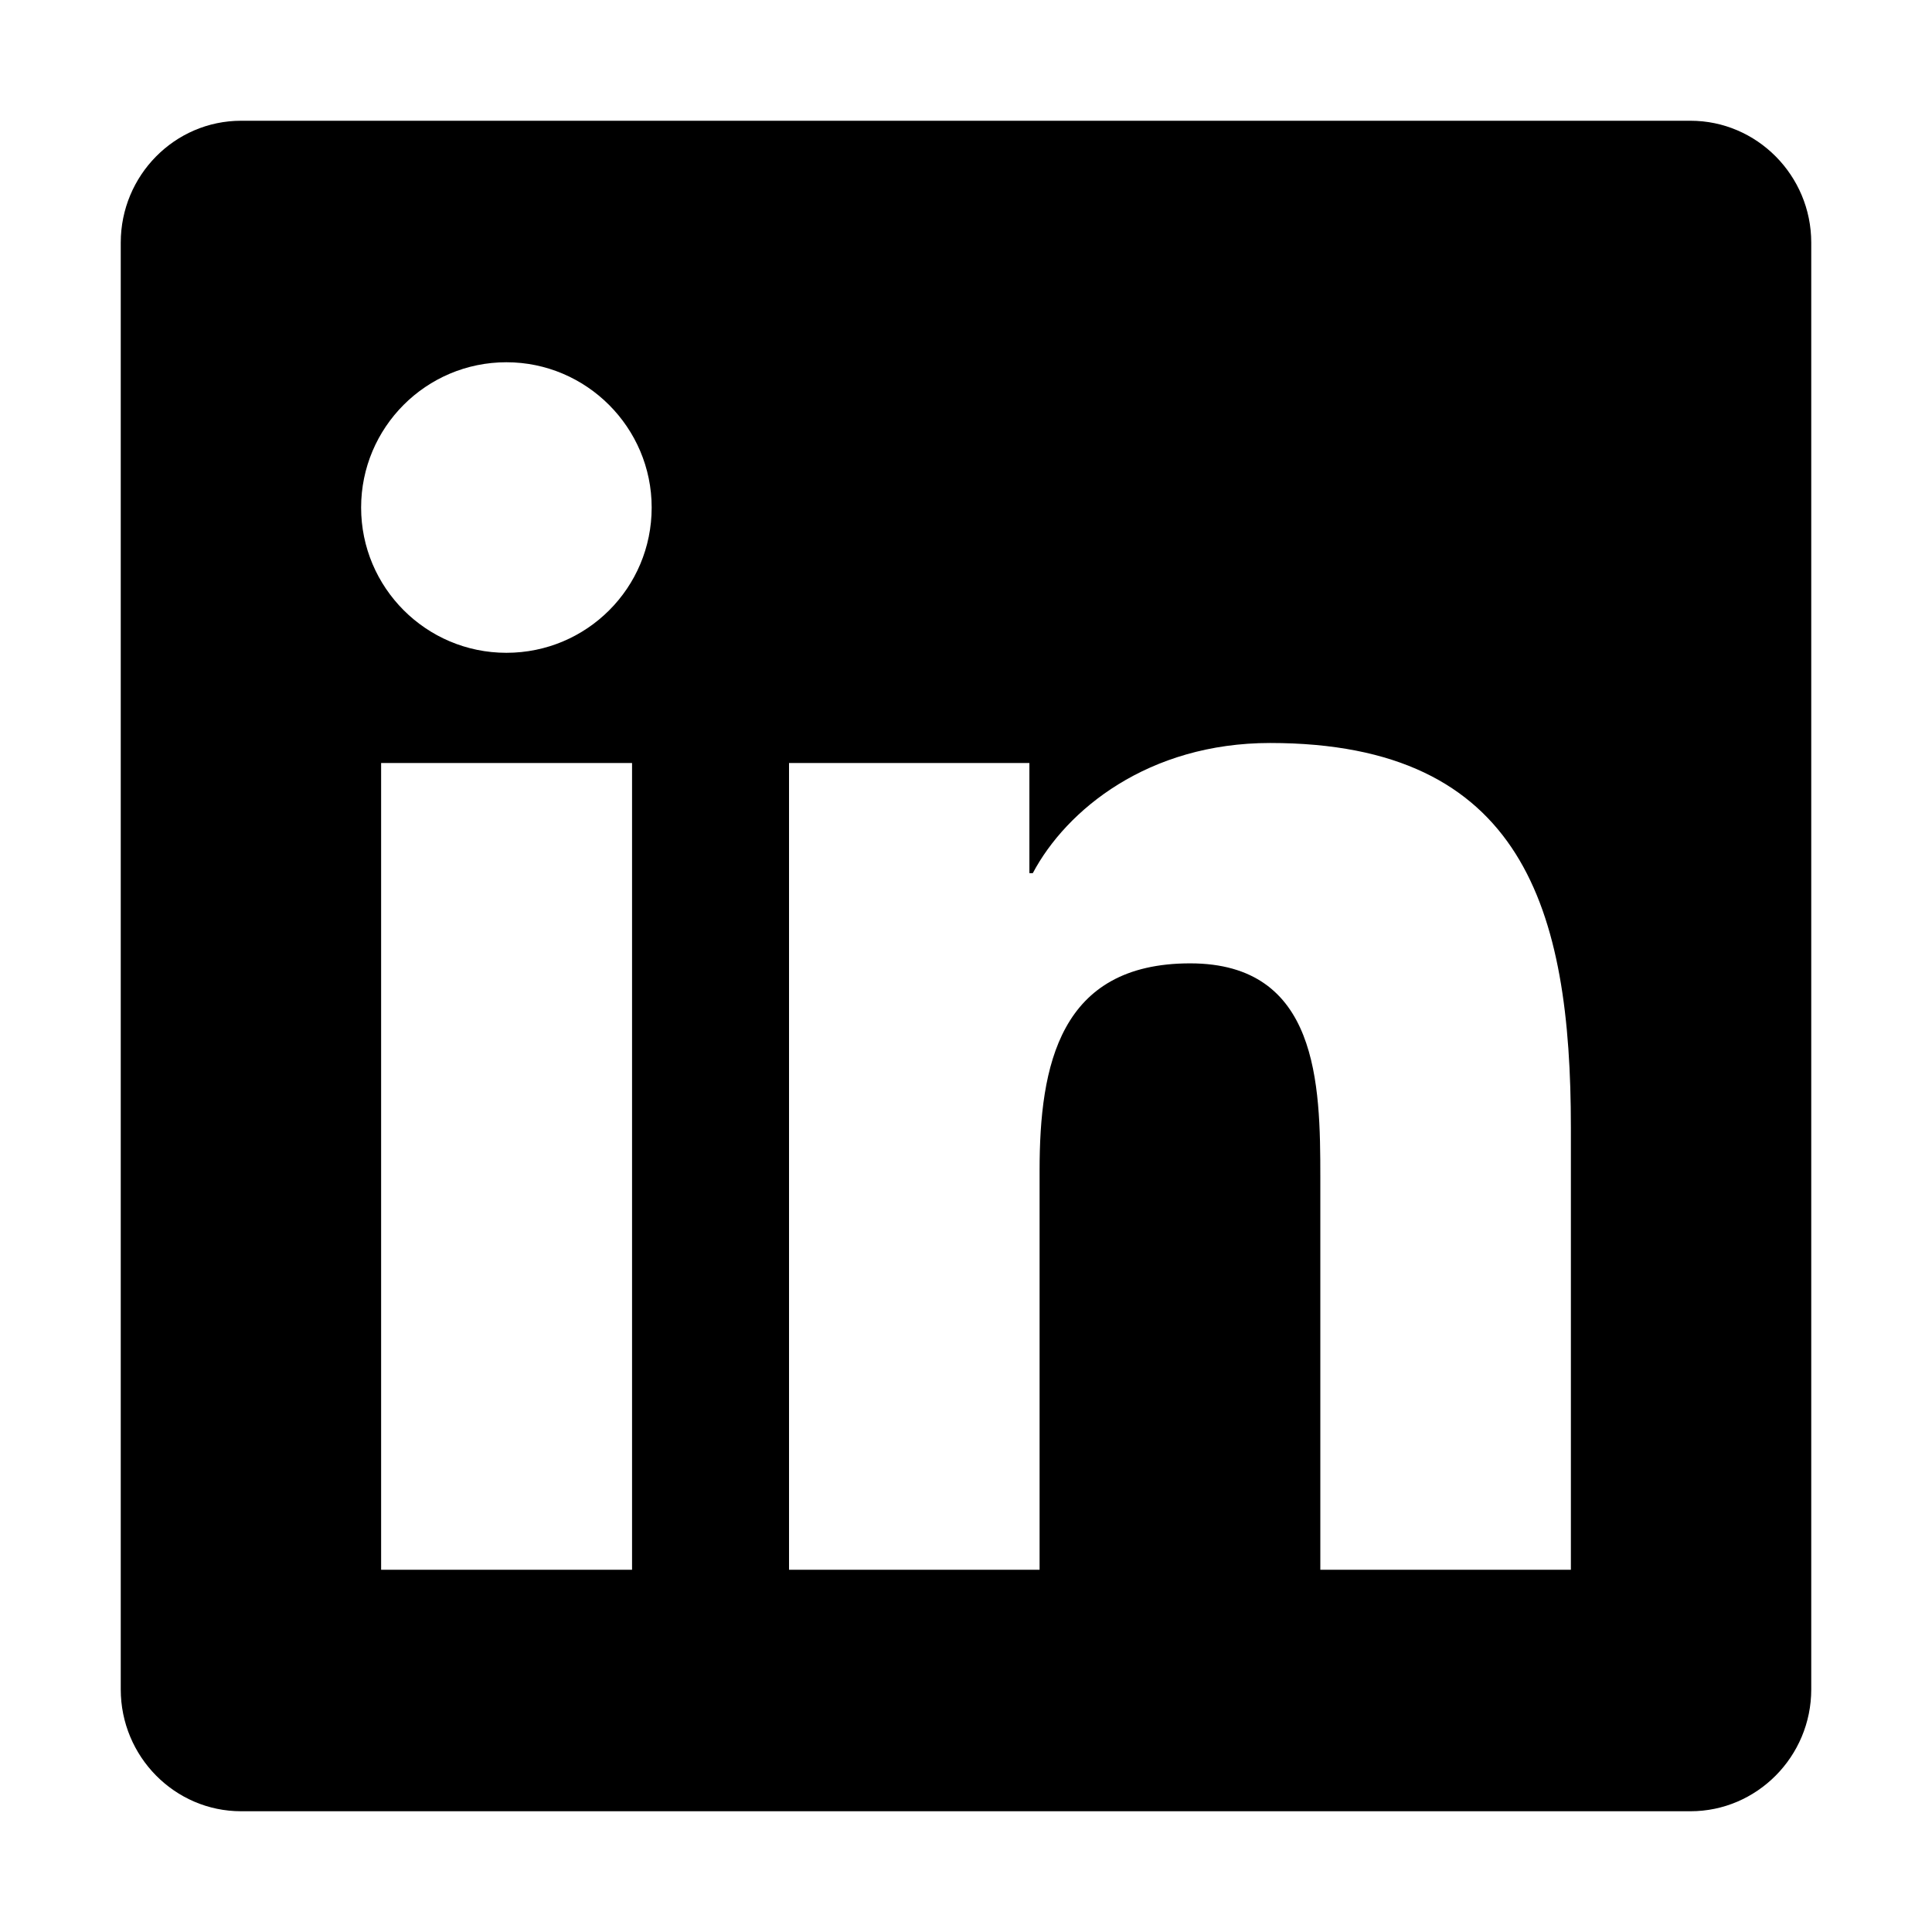
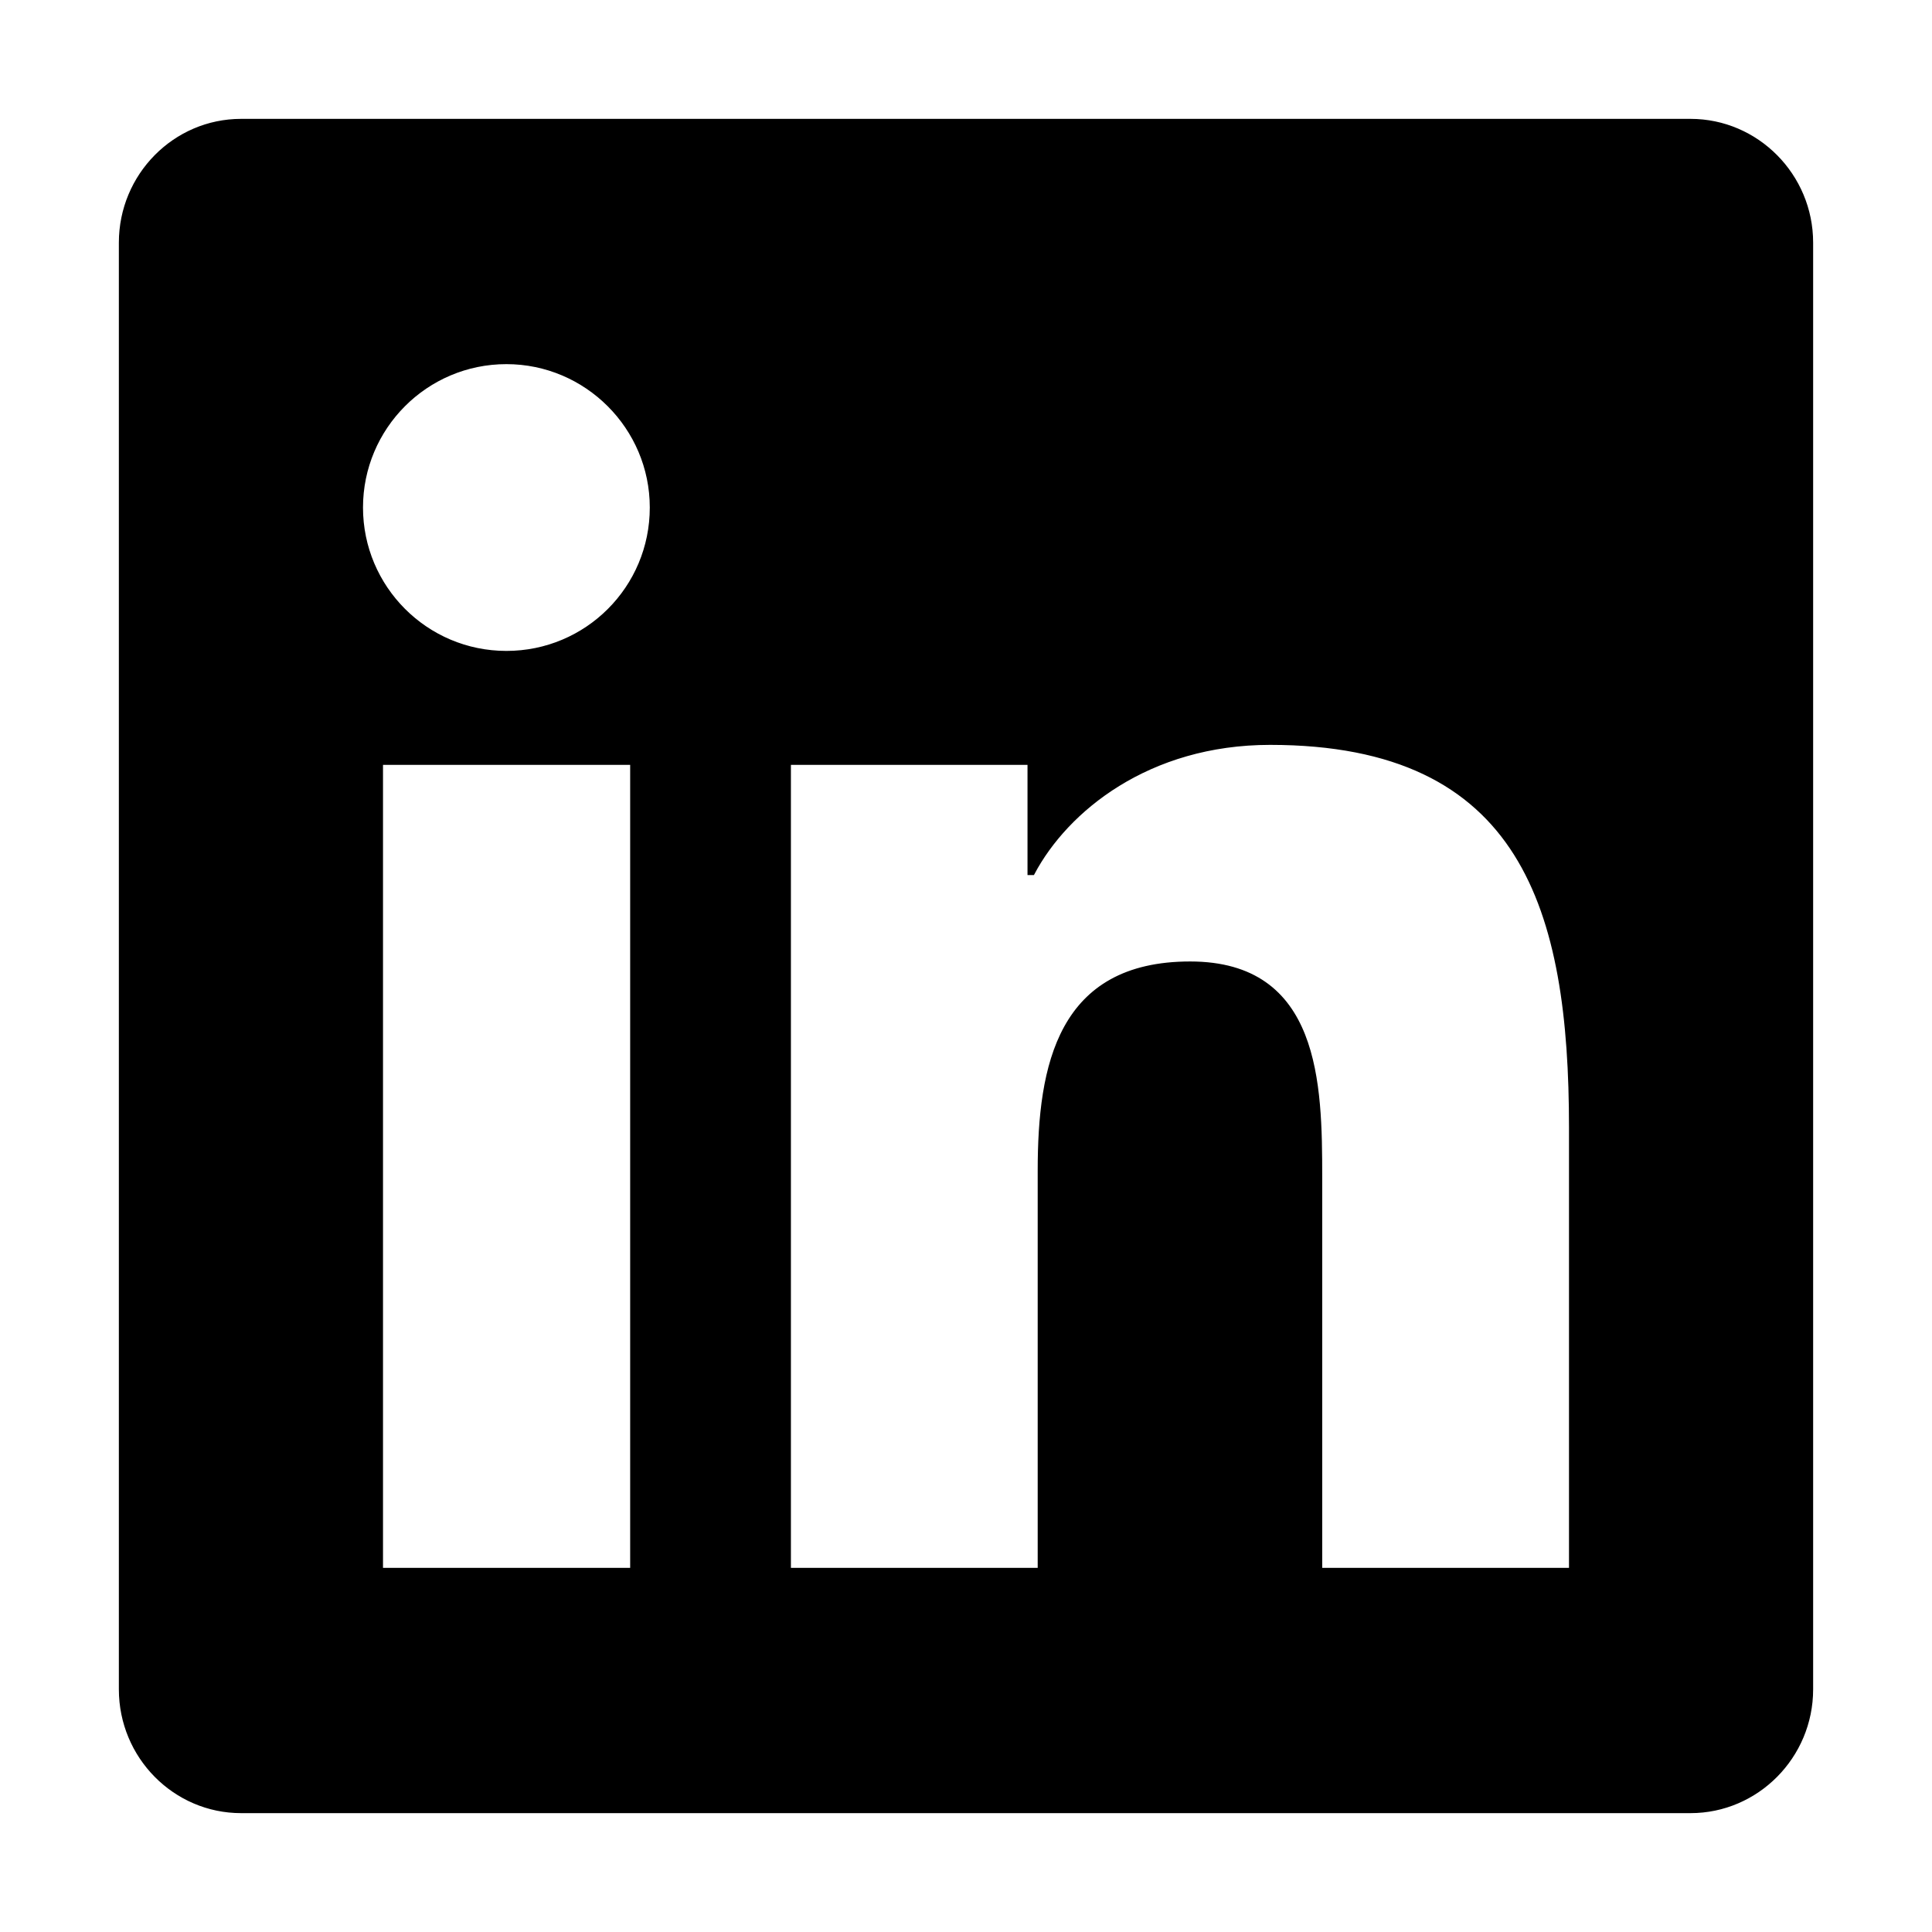
- <svg xmlns="http://www.w3.org/2000/svg" stroke="currentColor" fill="currentColor" stroke-width="0" viewBox="0 0 448 512" height="1em" width="1em">
+ <svg xmlns="http://www.w3.org/2000/svg" stroke="currentColor" fill="currentColor" strokeWidth="0" viewBox="0 0 448 512" height="1em" width="1em">
  <path d="M416 32H31.9C14.3 32 0 46.5 0 64.3v383.4C0 465.5 14.3 480 31.9 480H416c17.6 0 32-14.5 32-32.3V64.3c0-17.8-14.4-32.3-32-32.3zM135.4 416H69V202.2h66.5V416zm-33.2-243c-21.3 0-38.5-17.3-38.5-38.5S80.9 96 102.2 96c21.2 0 38.5 17.3 38.5 38.5 0 21.3-17.2 38.5-38.5 38.5zm282.1 243h-66.4V312c0-24.8-.5-56.7-34.5-56.7-34.6 0-39.9 27-39.9 54.9V416h-66.4V202.2h63.7v29.2h.9c8.9-16.8 30.6-34.5 62.9-34.5 67.2 0 79.7 44.3 79.7 101.9V416z" />
</svg>
